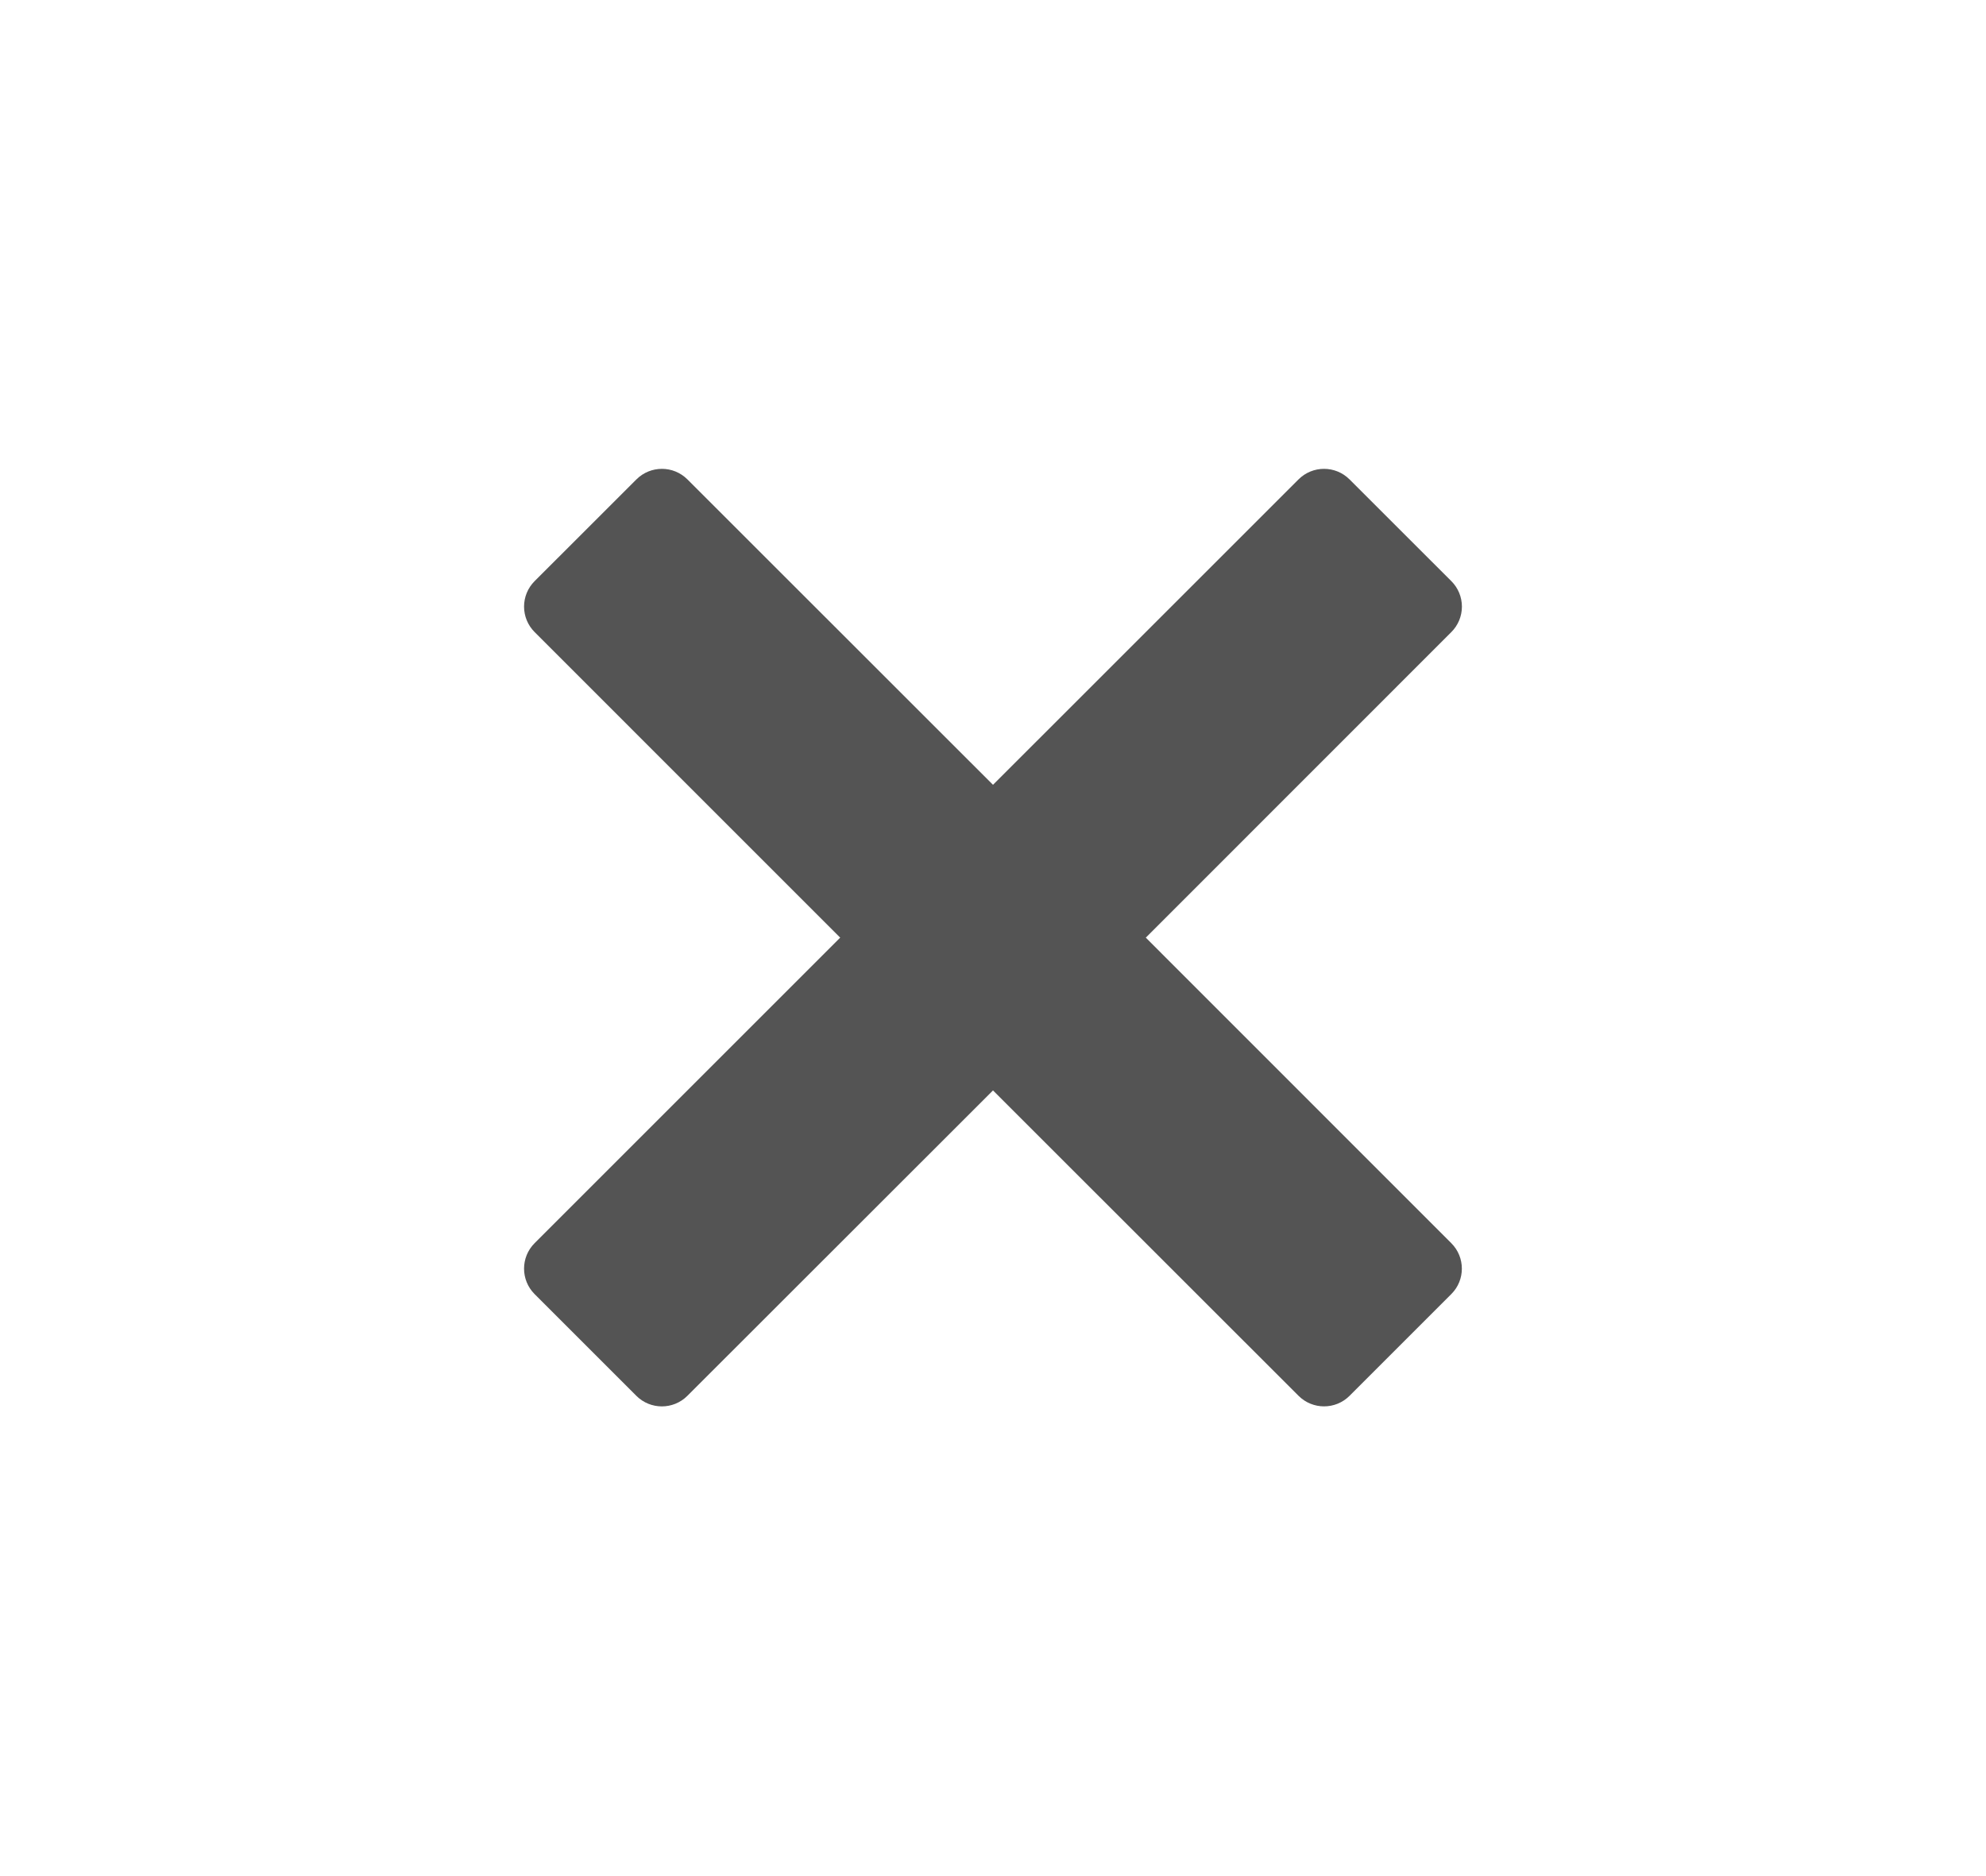
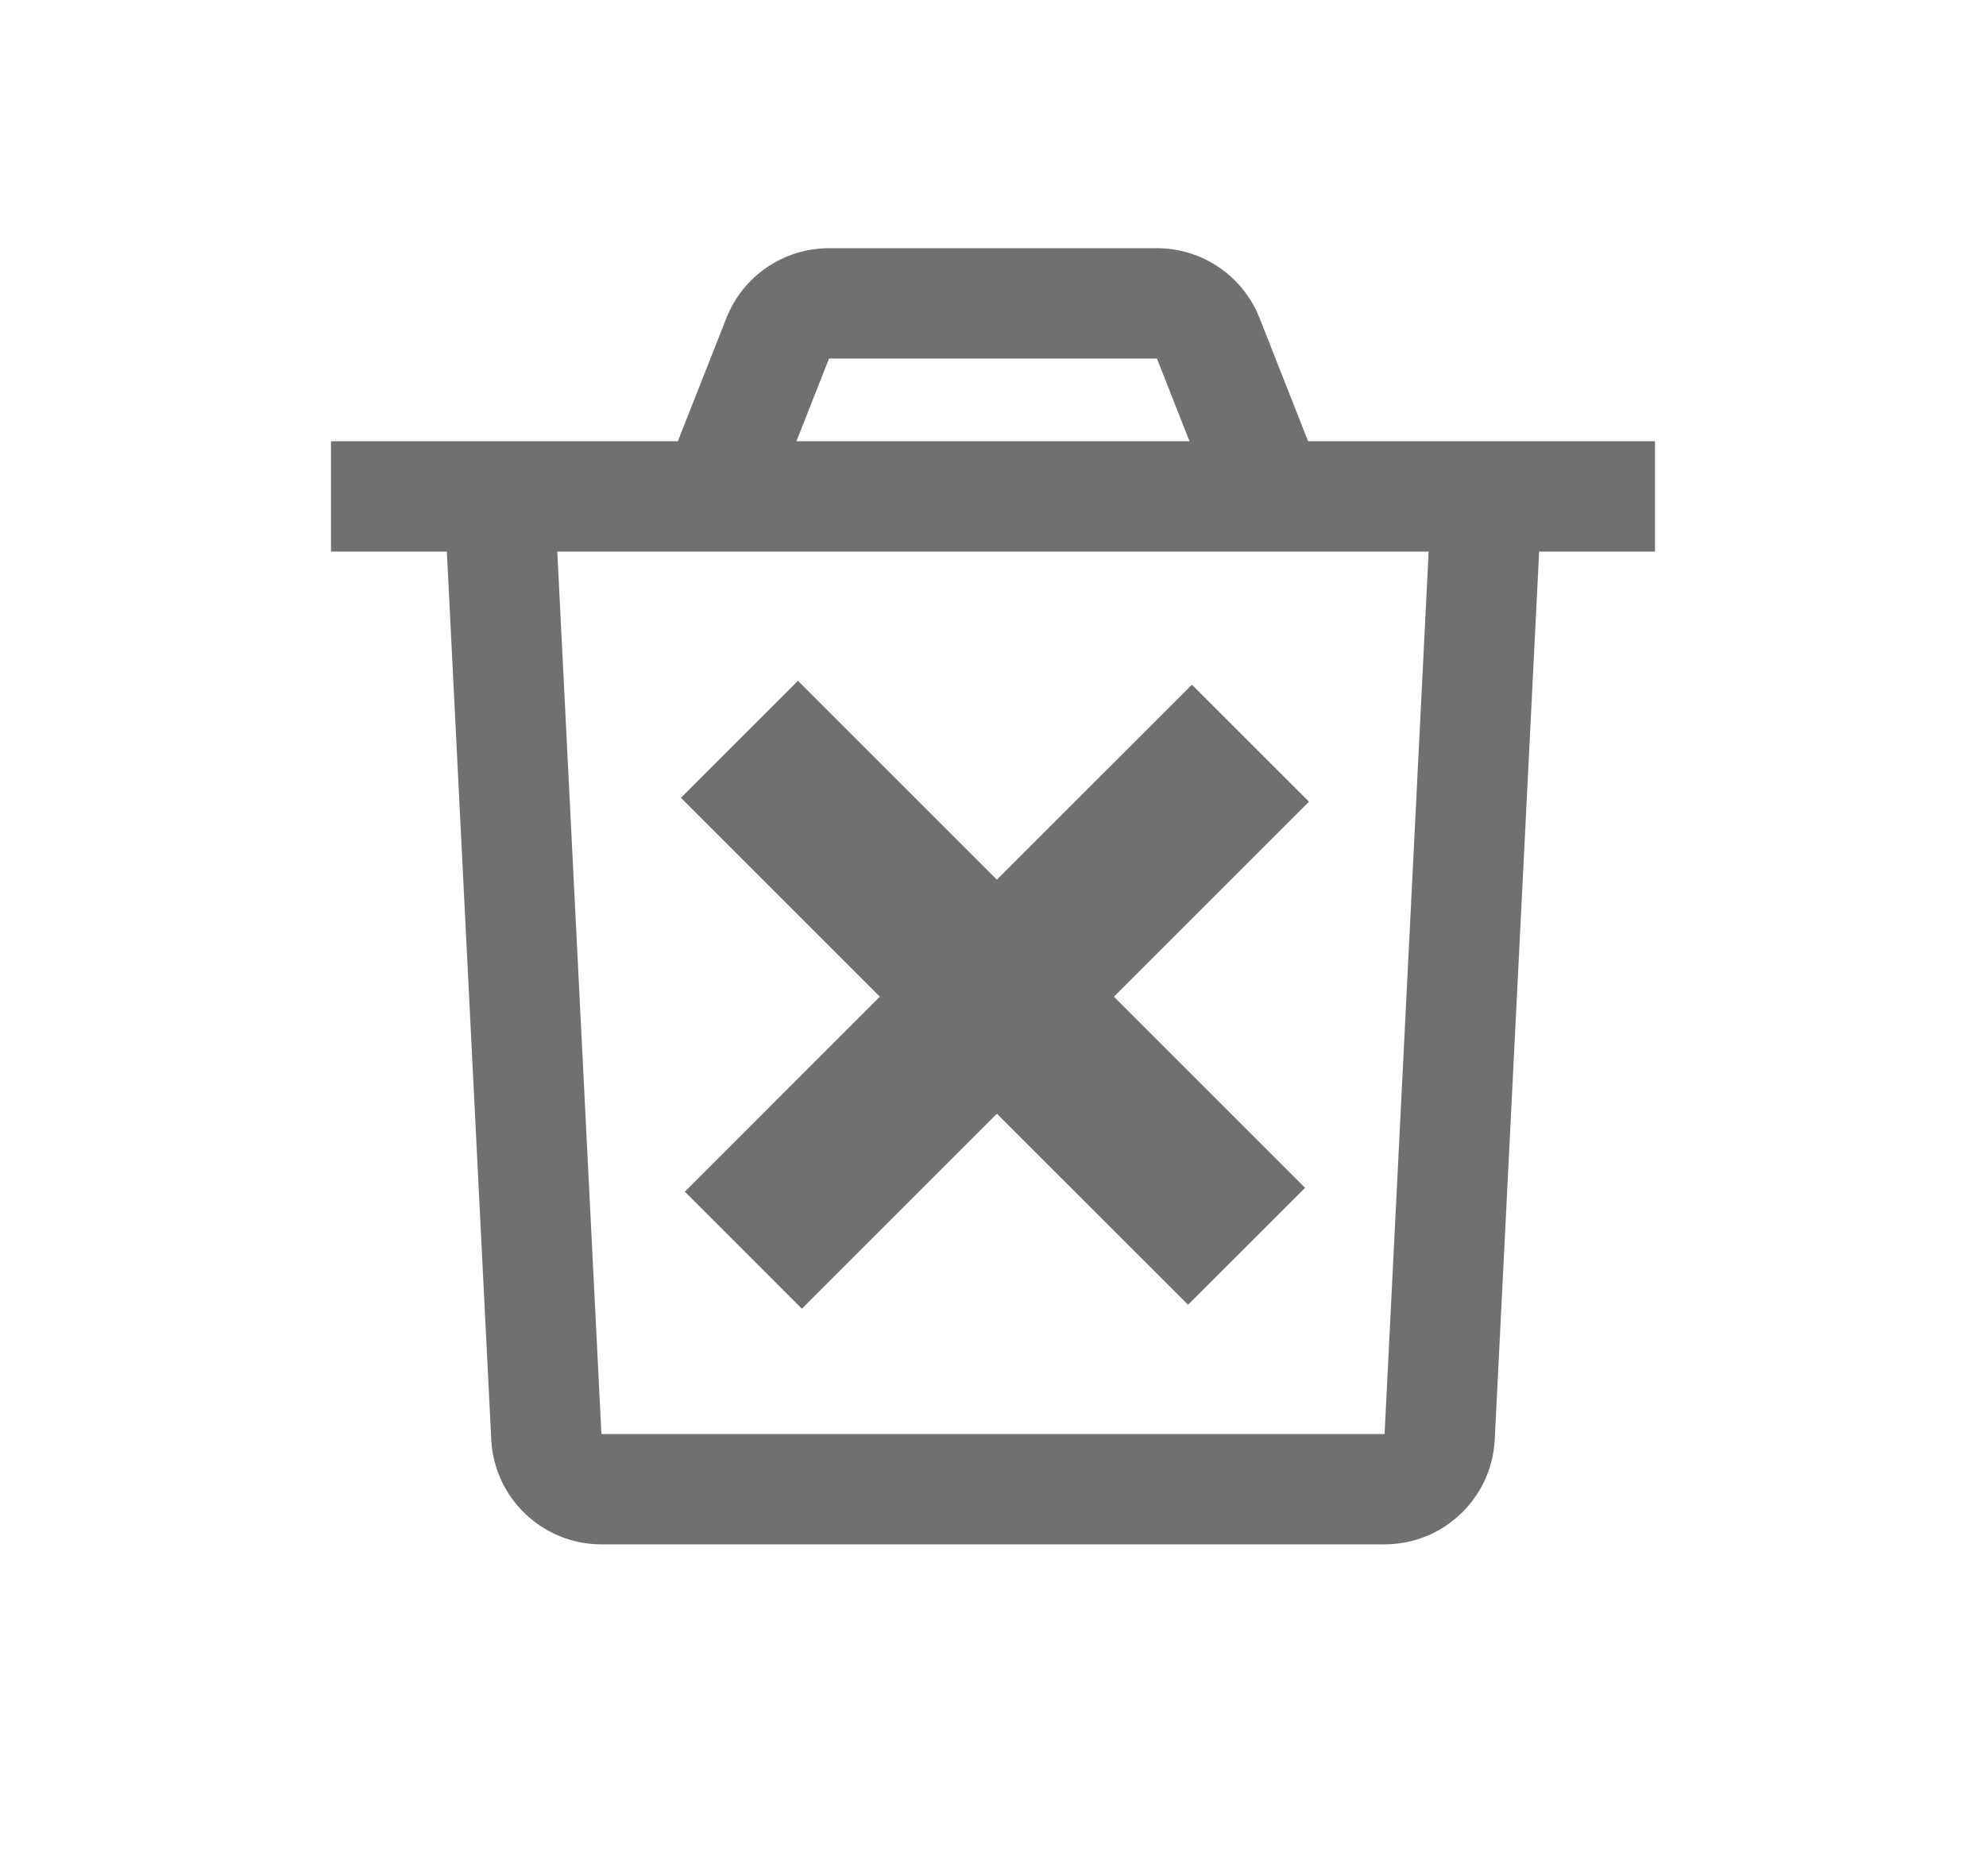
<svg xmlns="http://www.w3.org/2000/svg" width="36" height="34" viewBox="0 0 36 34">
  <g fill="none" fill-rule="evenodd">
-     <path d="M0 0h36v34H0z" />
-     <path d="m20.77 17 5.538-5.54a.652.652 0 0 0 0-.924l-1.846-1.845a.654.654 0 0 0-.923 0L18 14.229 12.46 8.691a.654.654 0 0 0-.923 0l-1.846 1.845a.653.653 0 0 0 0 .924L15.23 17l-5.54 5.54a.653.653 0 0 0 0 .922l1.846 1.846a.654.654 0 0 0 .923 0L18 19.77l5.54 5.538a.654.654 0 0 0 .922 0l1.846-1.846a.652.652 0 0 0 0-.922L20.77 17z" fill="#545454" fill-rule="nonzero" />
+     <path fill="#707070" d="M20.972 4.5a2 2 0 0 1 1.86 1.267L23.712 8H30v2h-2.1l-.805 16.1a2 2 0 0 1-1.997 1.9H10.902a2 2 0 0 1-1.997-1.9L8.1 10H6V8h6.287l.88-2.233A2 2 0 0 1 15.029 4.5h5.944zm4.925 5.5H10.102l.8 16h14.196l.799-16zm-11.433 2.343 3.606 3.606 3.536-3.535 2.122 2.121-3.536 3.536 3.465 3.465-2.121 2.12-3.465-3.464-3.536 3.536-2.121-2.122 3.535-3.536-3.606-3.606 2.121-2.12zM20.972 6.5h-5.944L14.437 8h7.125l-.59-1.5z" />
  </g>
</svg>
